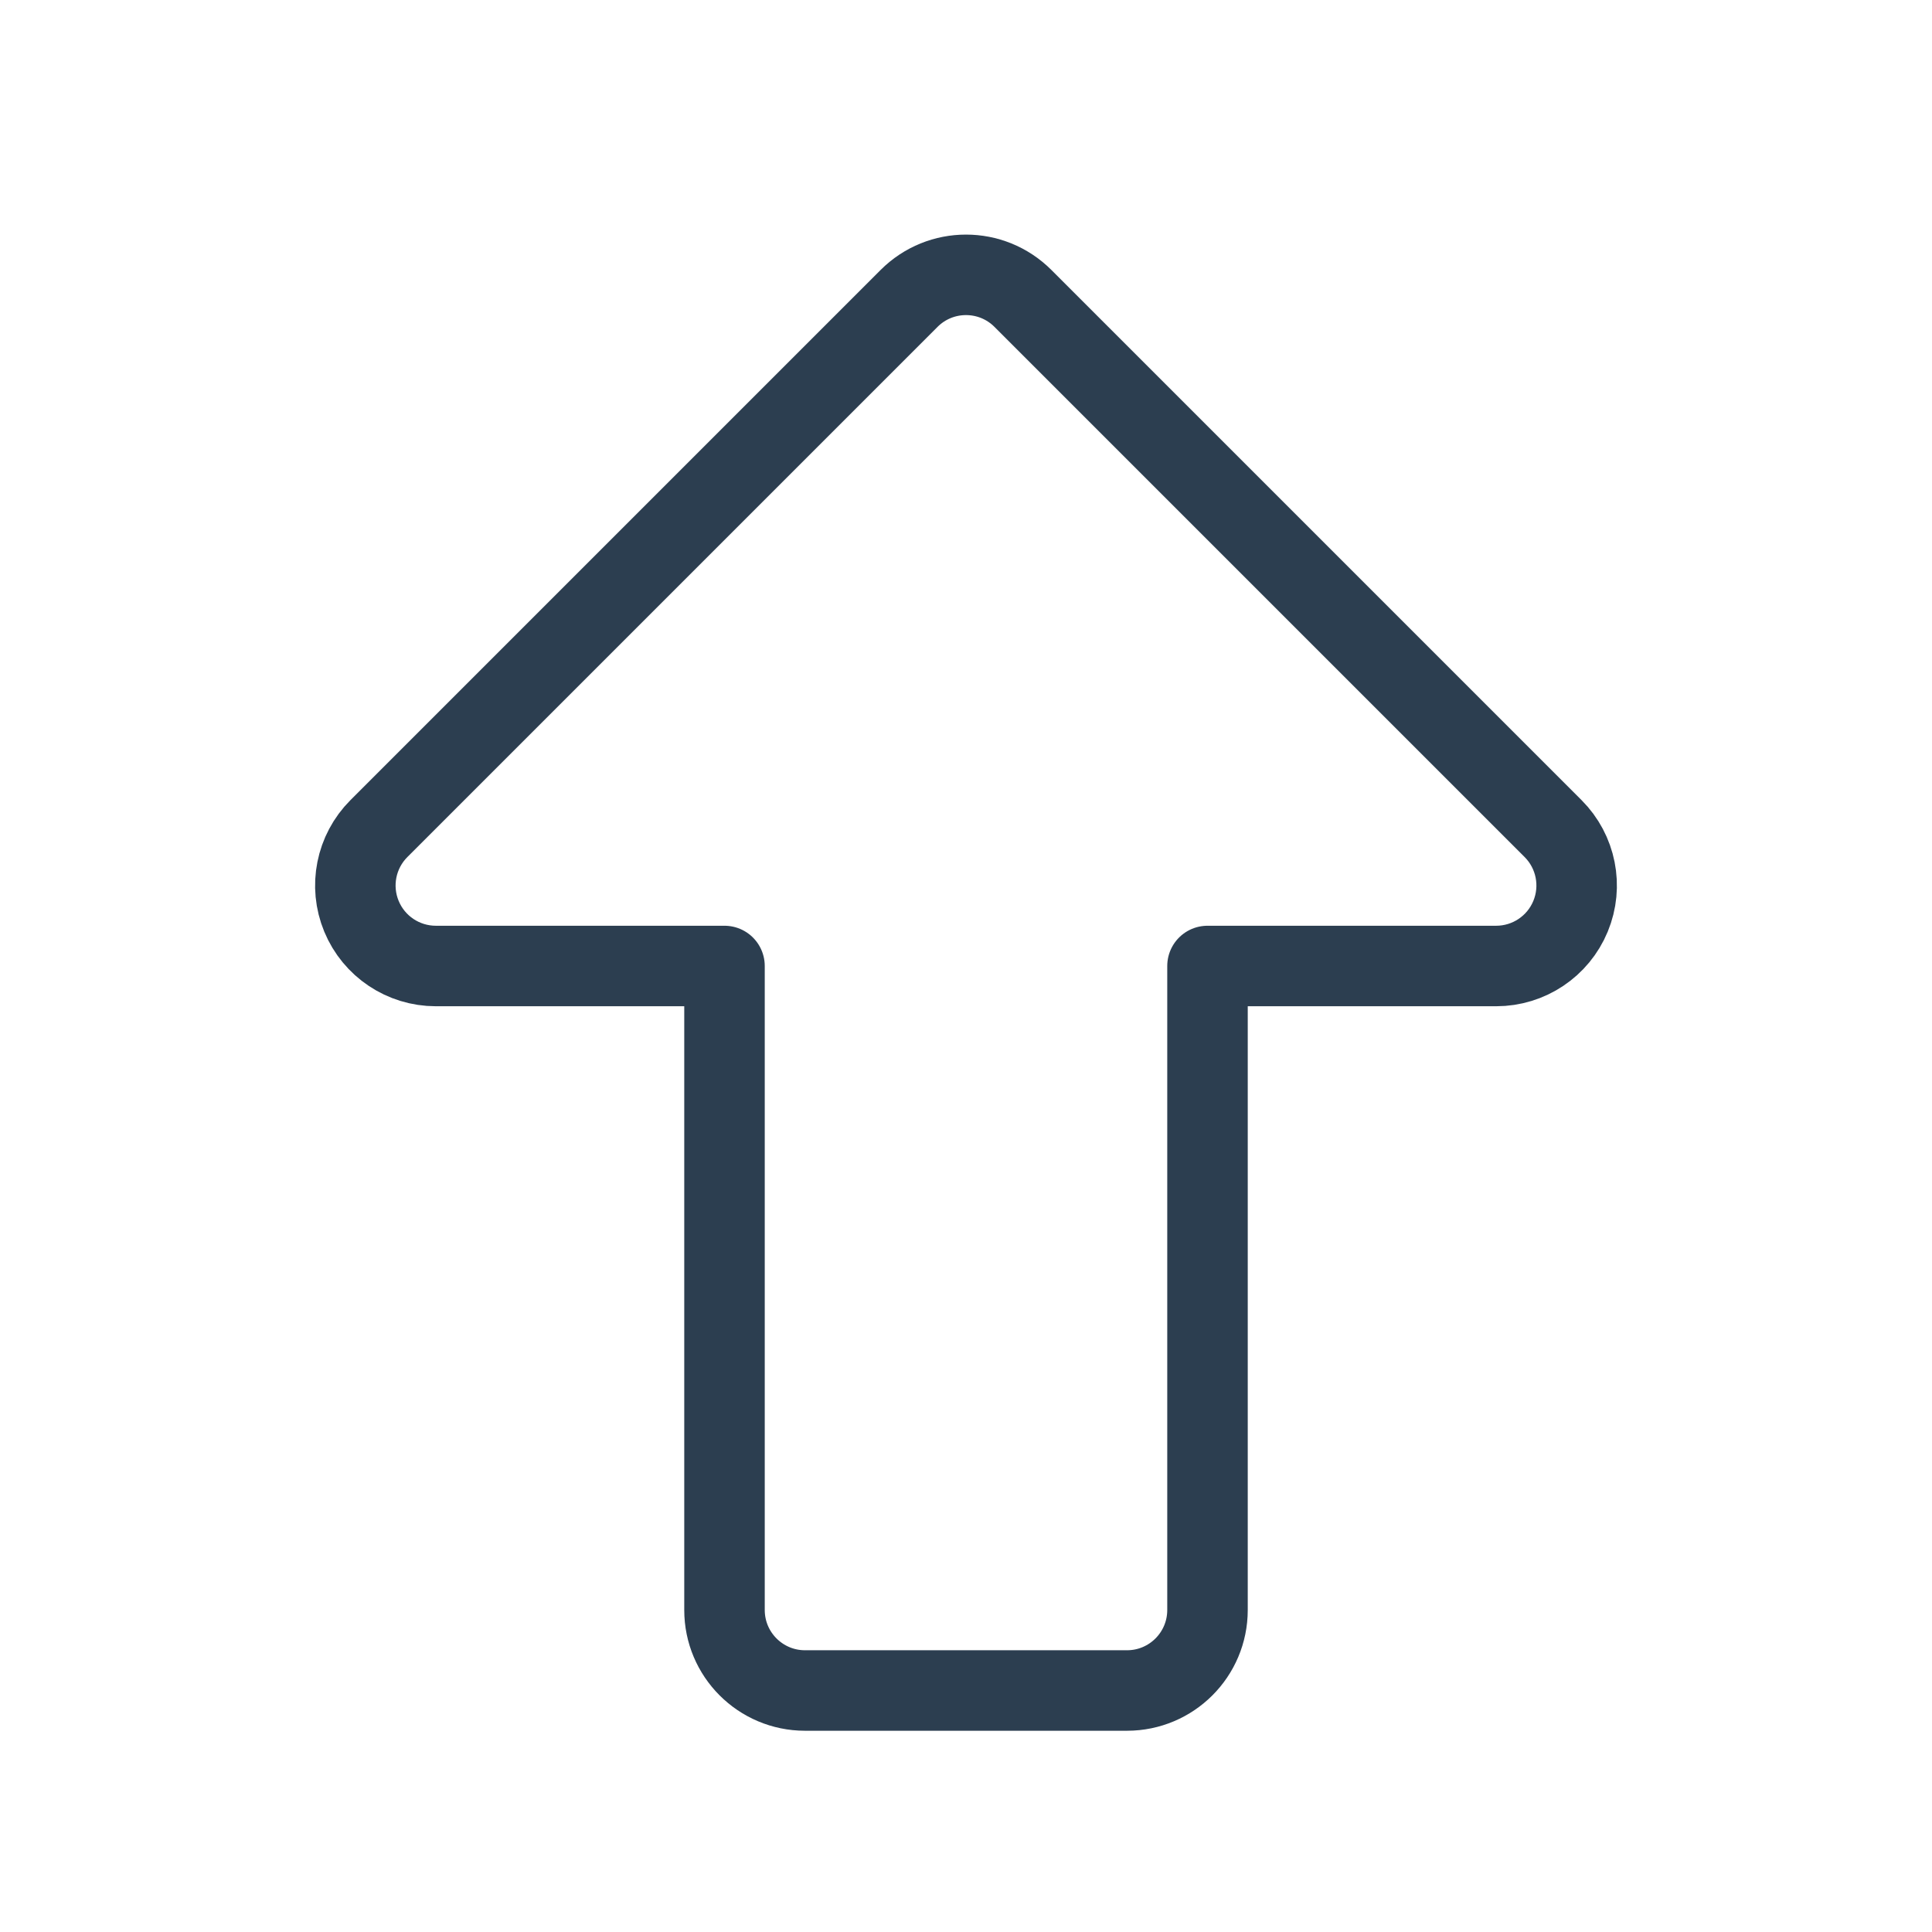
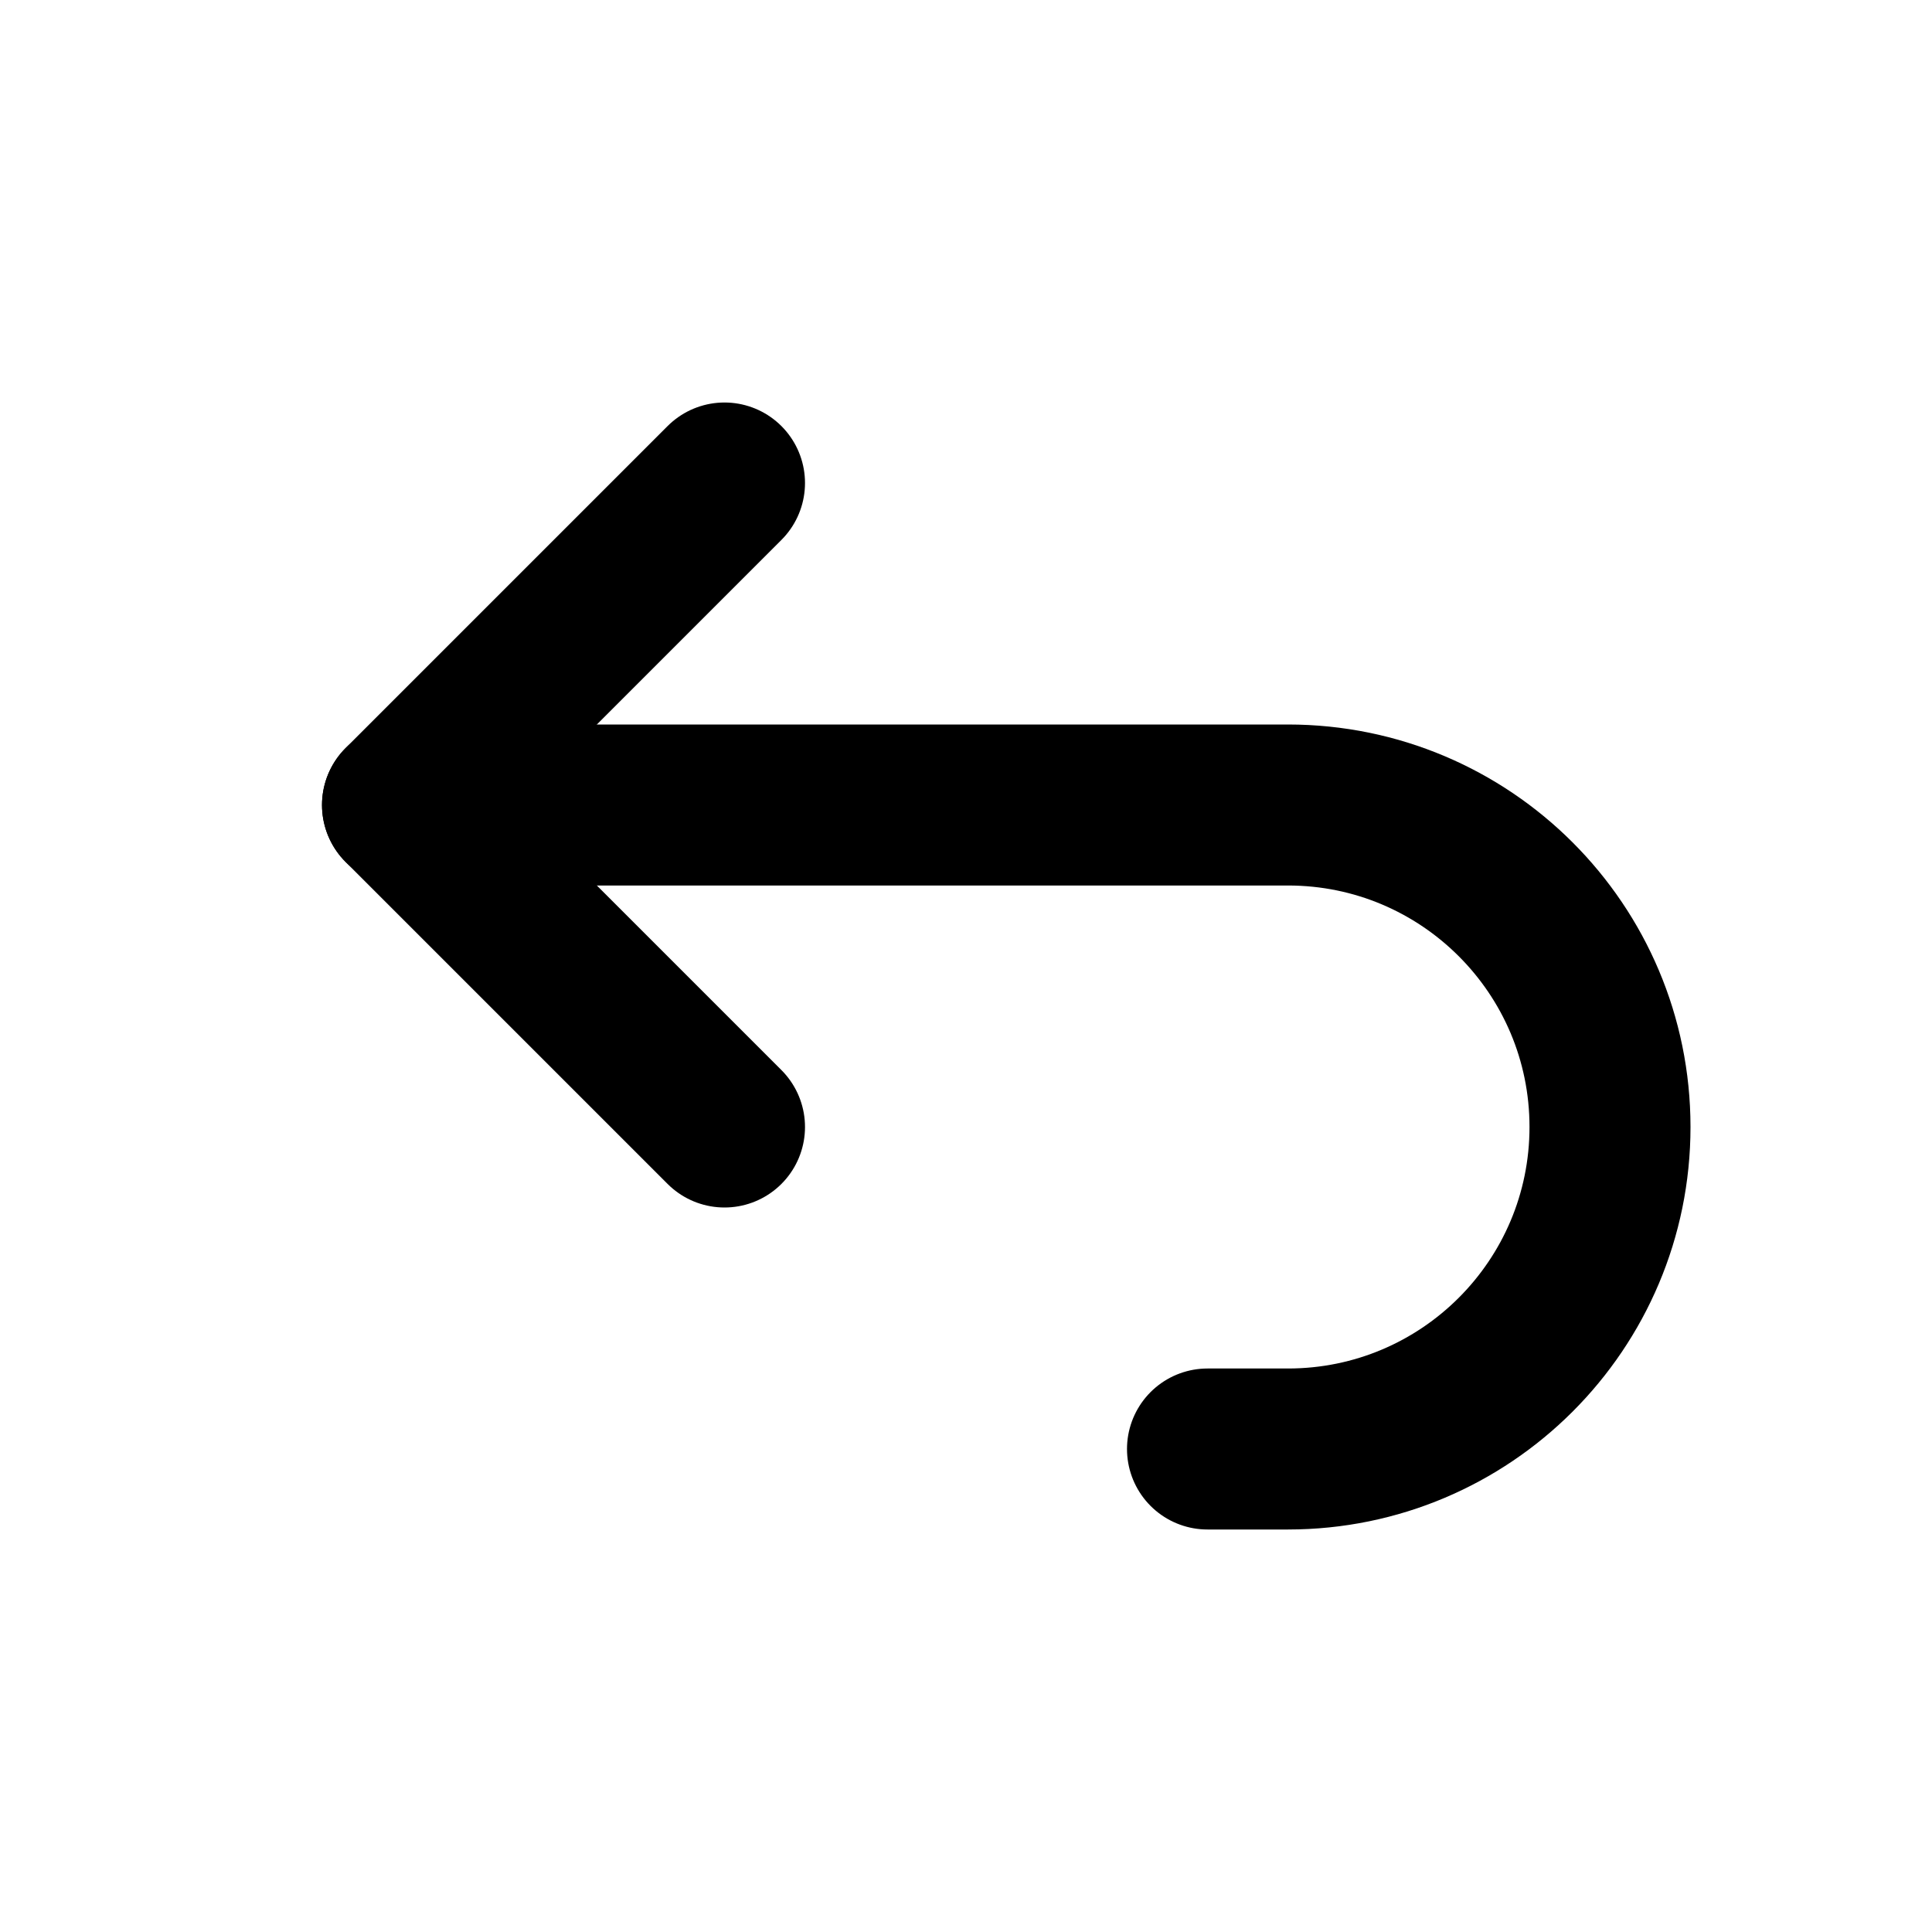
- <svg xmlns="http://www.w3.org/2000/svg" class="icon icon-tabler icon-tabler-arrow-big-up" width="24" height="24" viewBox="0 0 24 24" stroke-width="1" stroke="#2c3e50" fill="none" stroke-linecap="round" stroke-linejoin="round">
+ <svg xmlns="http://www.w3.org/2000/svg" class="icon icon-tabler icon-tabler-arrow-back-up" width="20" height="20" viewBox="0 0 24 24" stroke-width="2" stroke="#000000" fill="none" stroke-linecap="round" stroke-linejoin="round">
  <path stroke="none" d="M0 0h24v24H0z" fill="none" />
-   <path d="M9 20v-8h-3.586a1 1 0 0 1 -.707 -1.707l6.586 -6.586a1 1 0 0 1 1.414 0l6.586 6.586a1 1 0 0 1 -.707 1.707h-3.586v8a1 1 0 0 1 -1 1h-4a1 1 0 0 1 -1 -1z" />
+   <path d="M9 14l-4 -4l4 -4" />
+   <path d="M5 10h11a4 4 0 1 1 0 8h-1" />
</svg>
